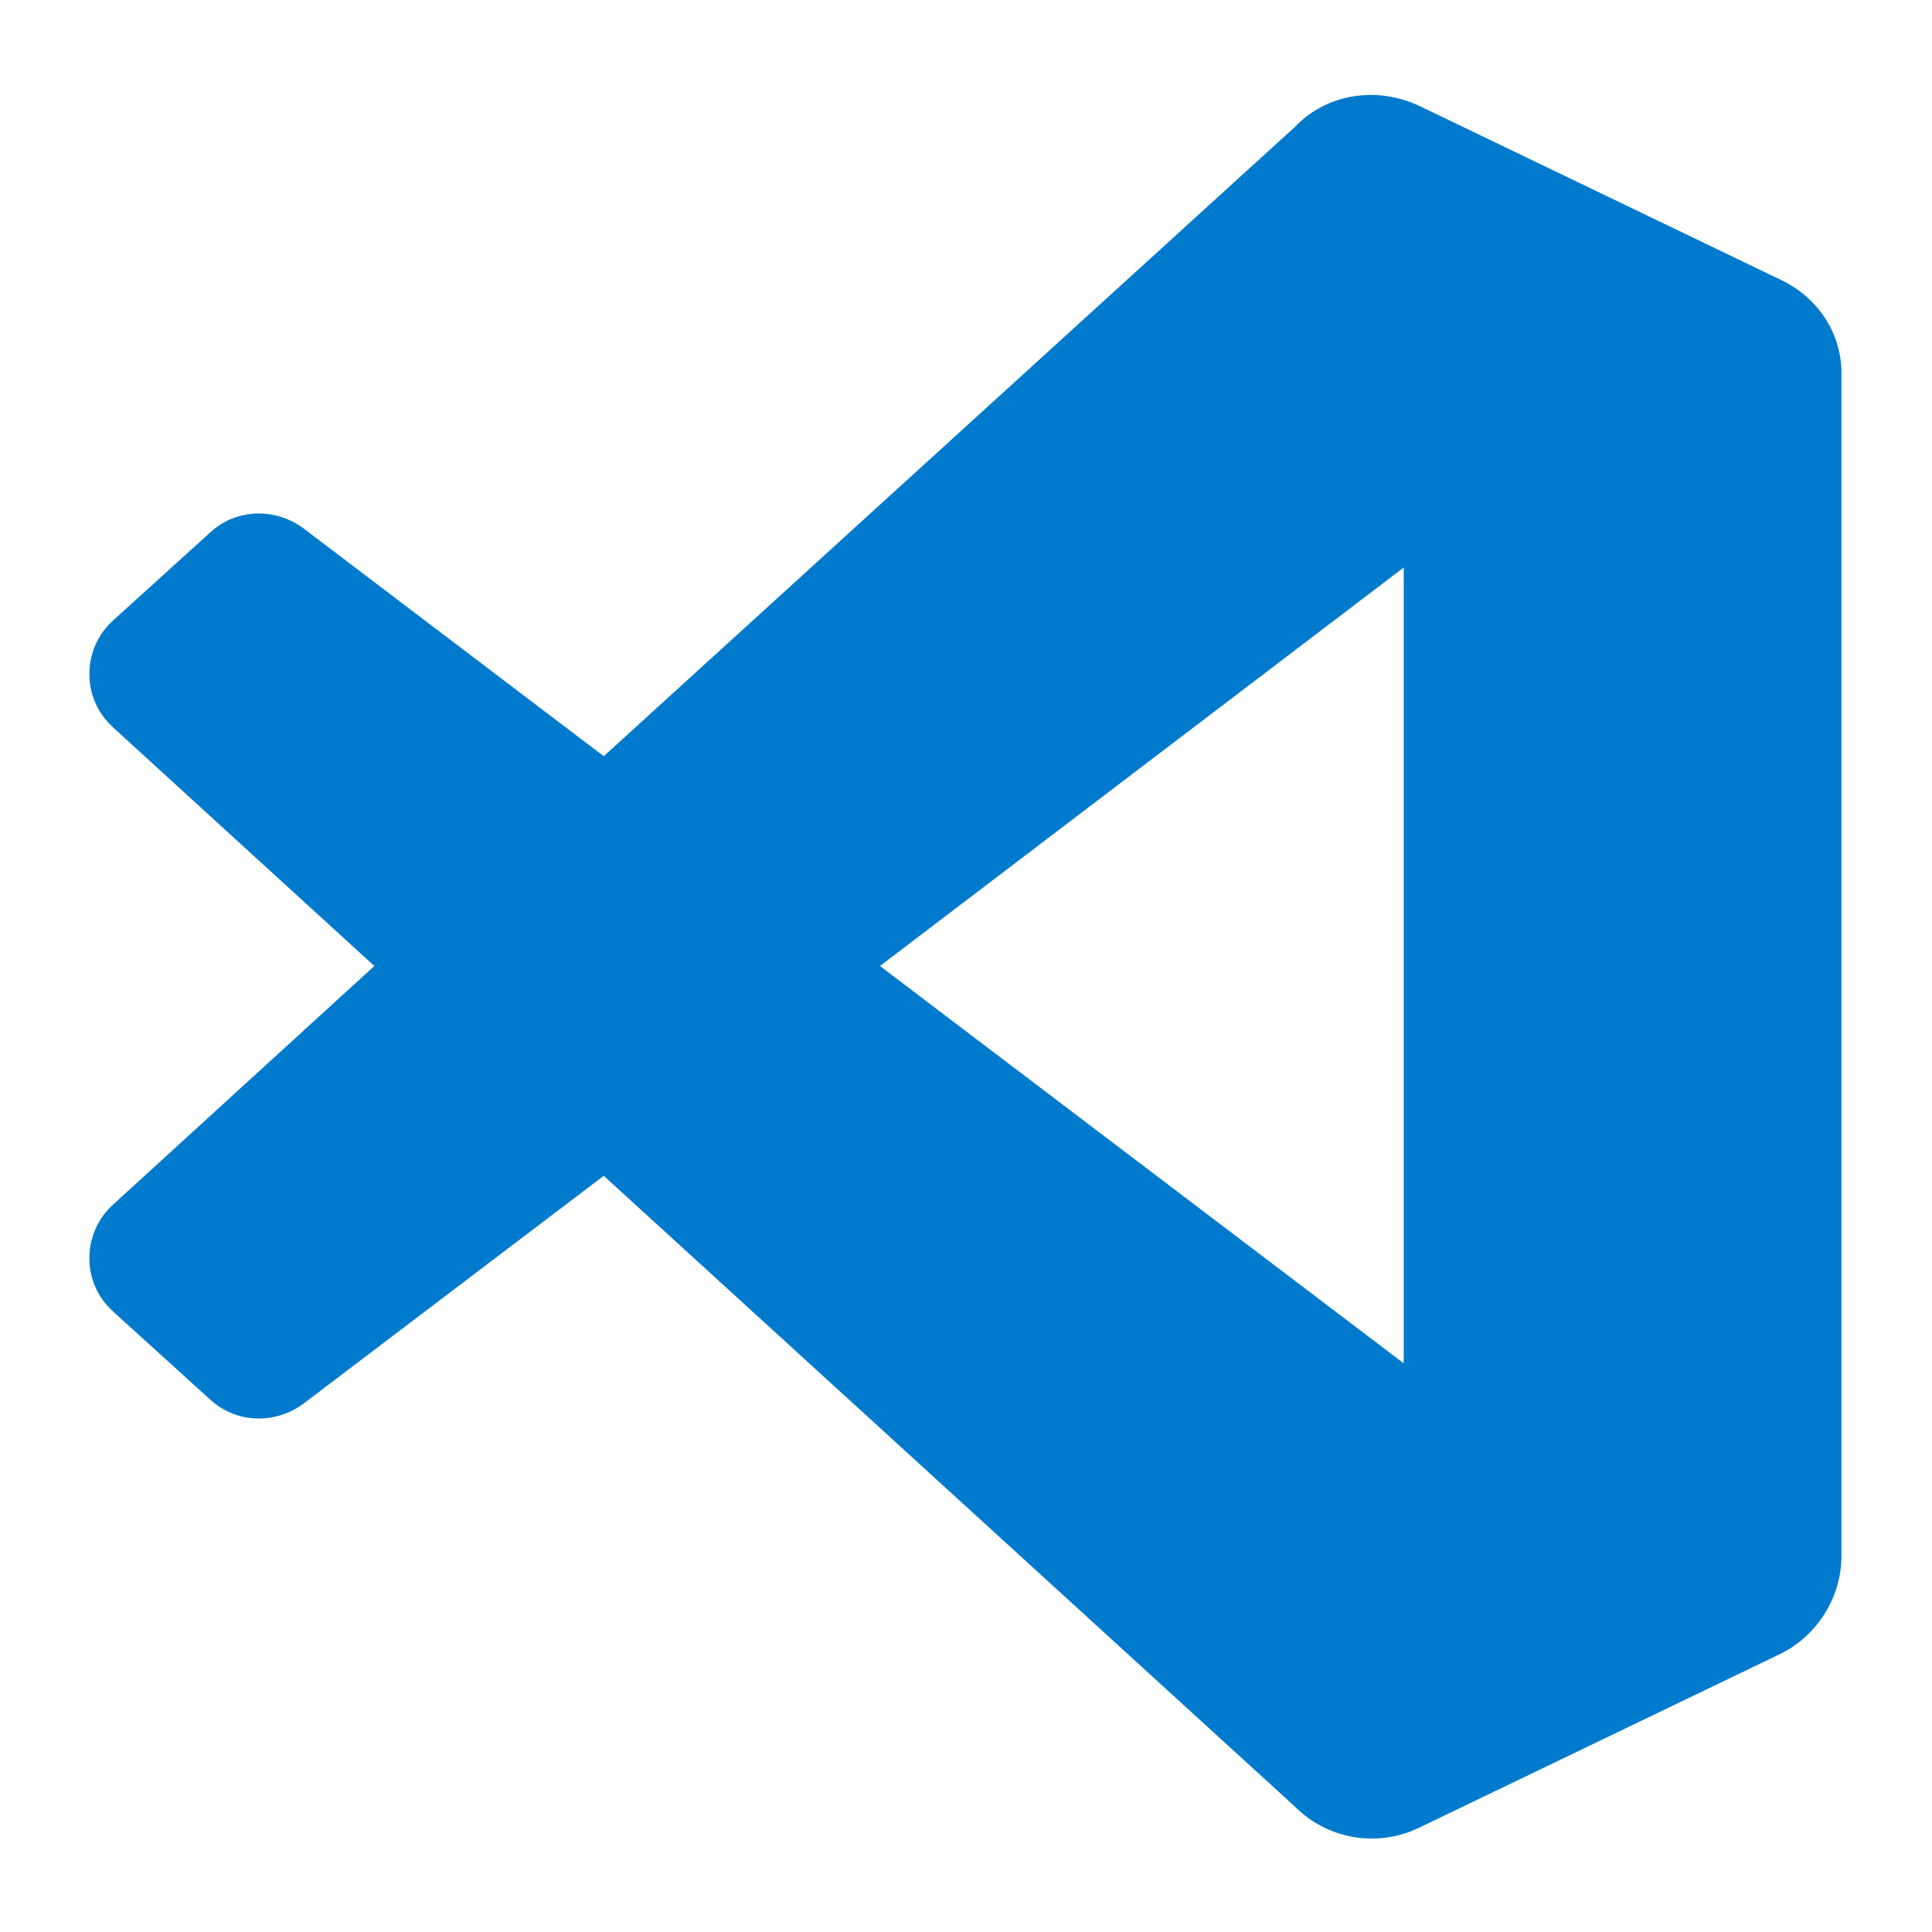
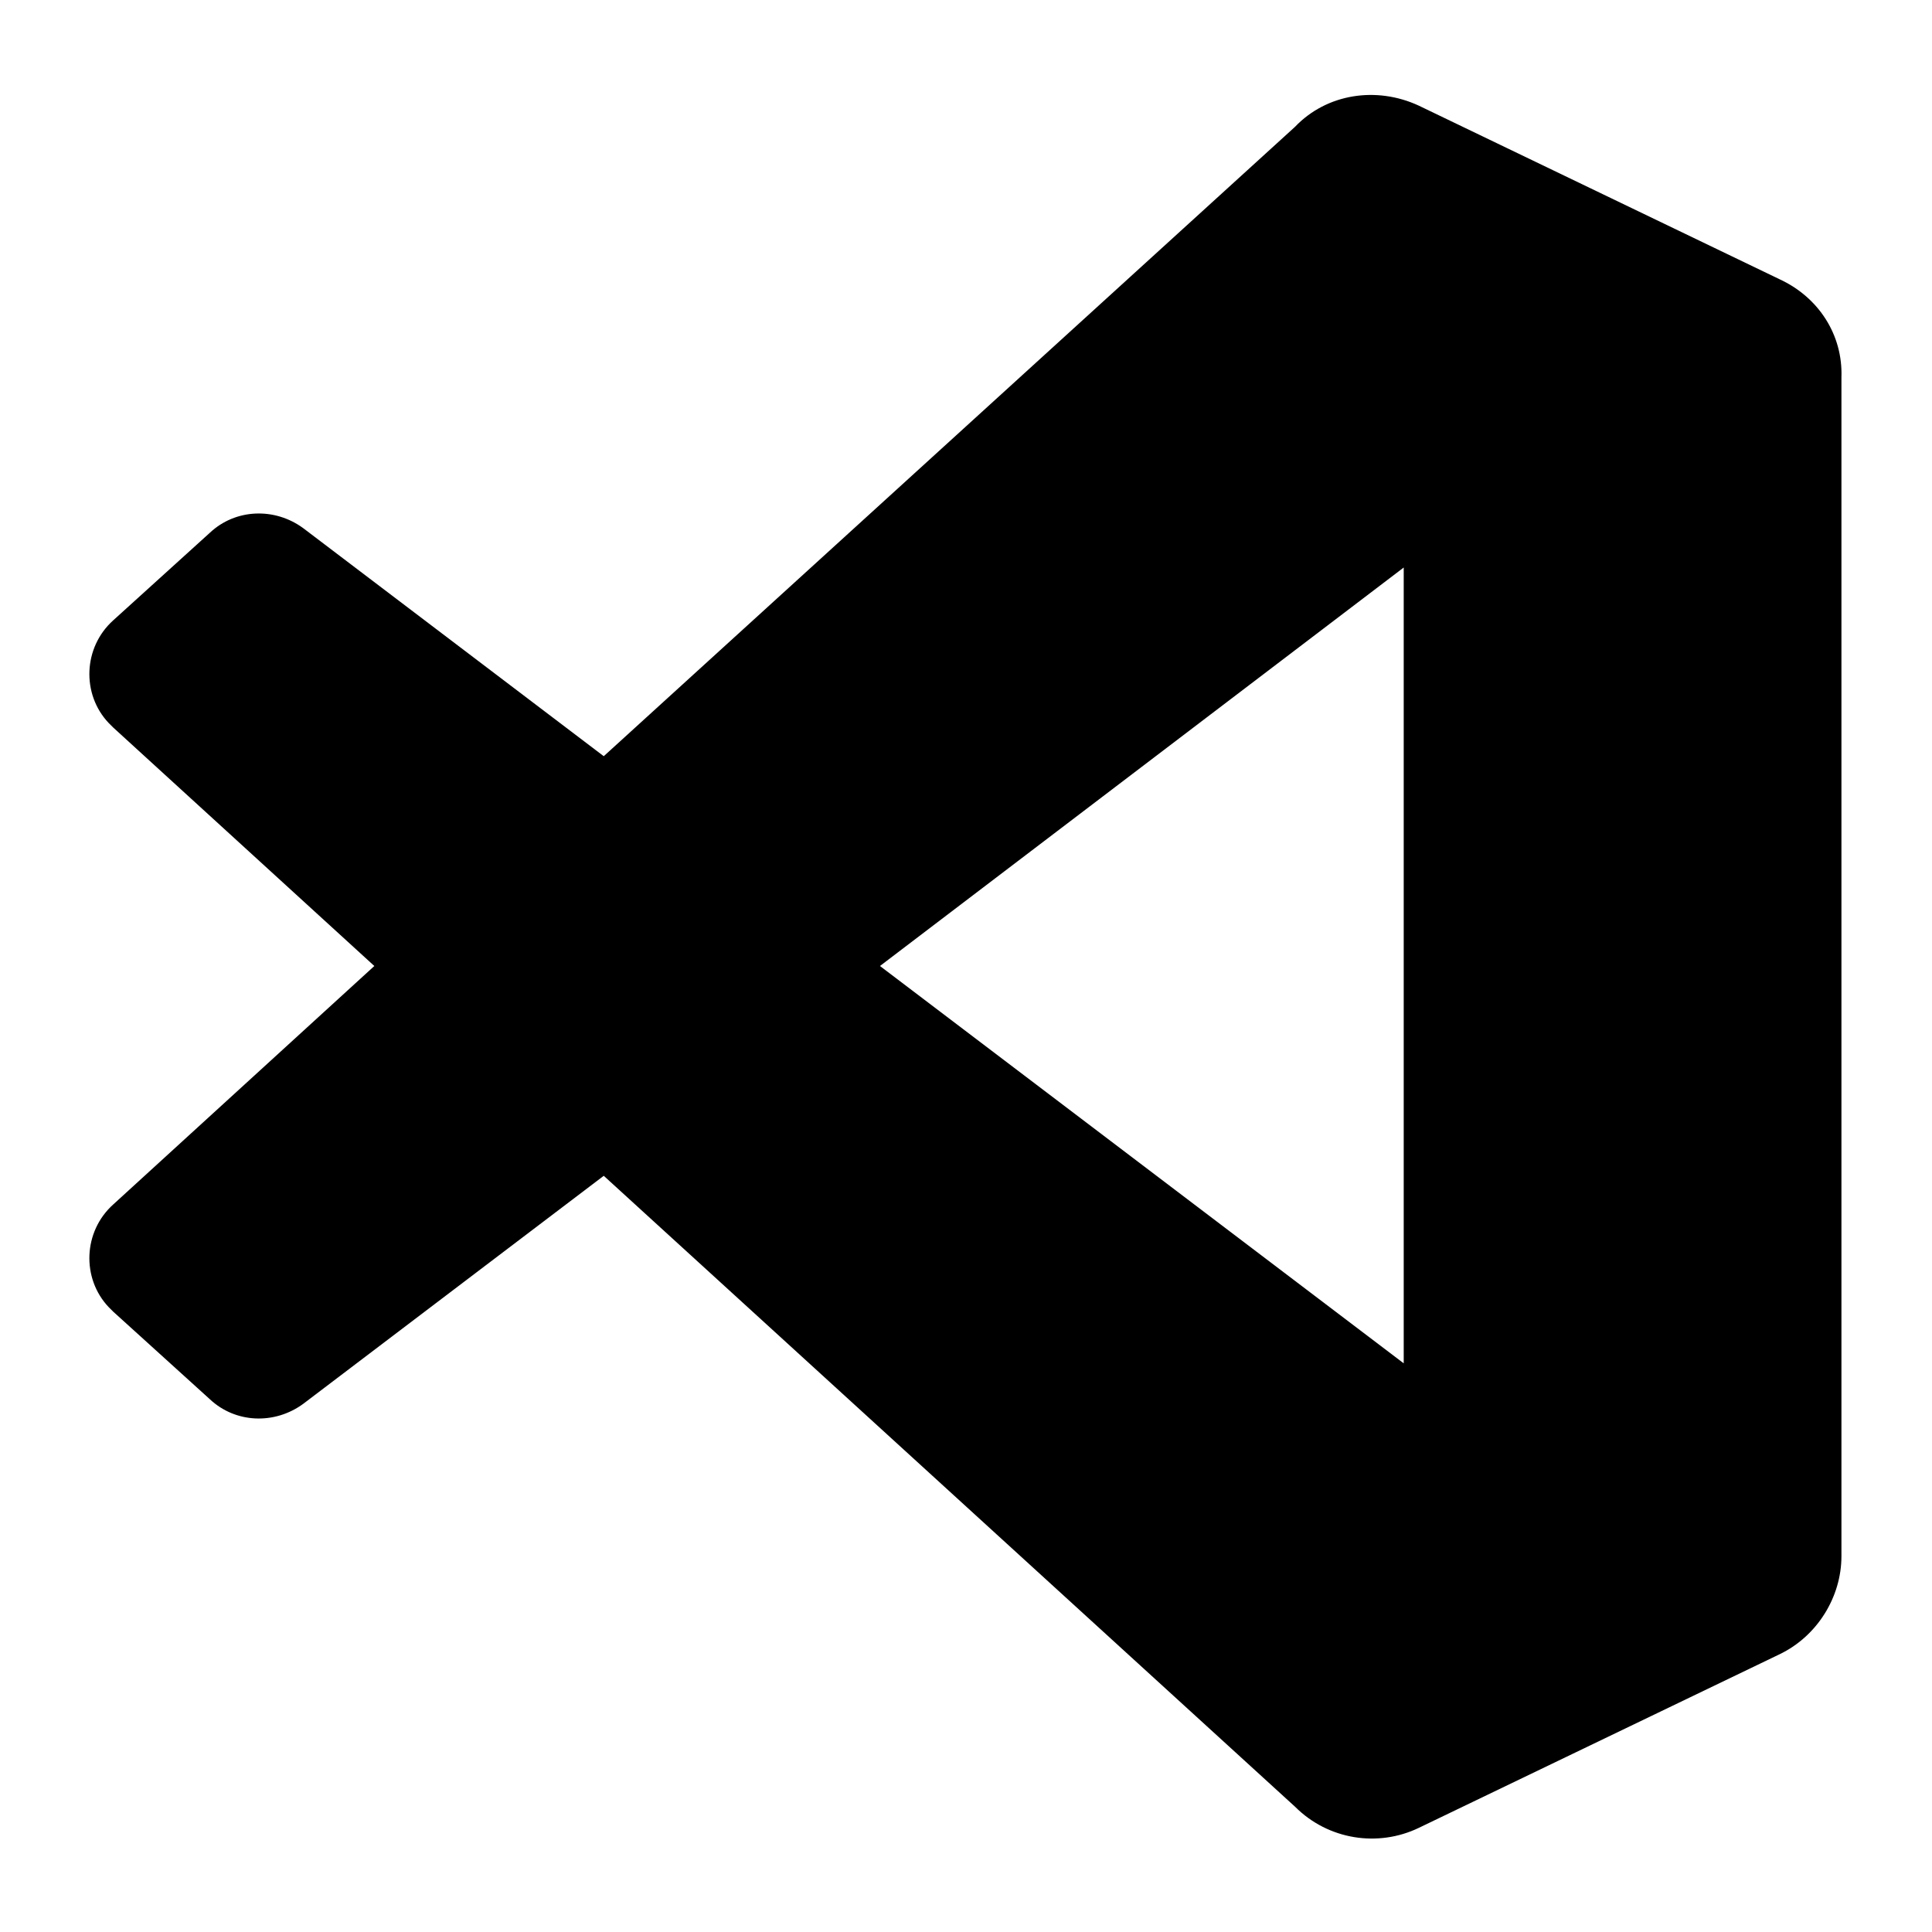
<svg xmlns="http://www.w3.org/2000/svg" version="1.1" id="Layer_1" x="0px" y="0px" viewBox="0 0 128 128" style="enable-background:new 0 0 128 128;" xml:space="preserve">
  <style type="text/css">
- 	.st0{fill:#007ACC;}
+ 	.st0{fill:currentColor}
</style>
  <path class="st0" d="M117.9,18.5L94,7c-2.8-1.3-6.1-0.8-8.2,1.4L40,50.1L20.1,35c-1.9-1.4-4.5-1.3-6.2,0.3l-6.4,5.8  c-2,1.8-2.1,4.9-0.3,6.8c0.1,0.1,0.2,0.2,0.3,0.3L24.8,64L7.5,79.8c-2,1.8-2.1,4.9-0.3,6.8c0.1,0.1,0.2,0.2,0.3,0.3l6.4,5.8  c1.7,1.6,4.3,1.7,6.2,0.3L40,77.9l45.8,41.8c2.2,2.2,5.5,2.7,8.2,1.4l23.9-11.5c2.5-1.2,4.1-3.8,4.1-6.5V25  C122.1,22.2,120.5,19.7,117.9,18.5z M93.1,90.4L58.3,64l34.7-26.4V90.4z" />
</svg>
